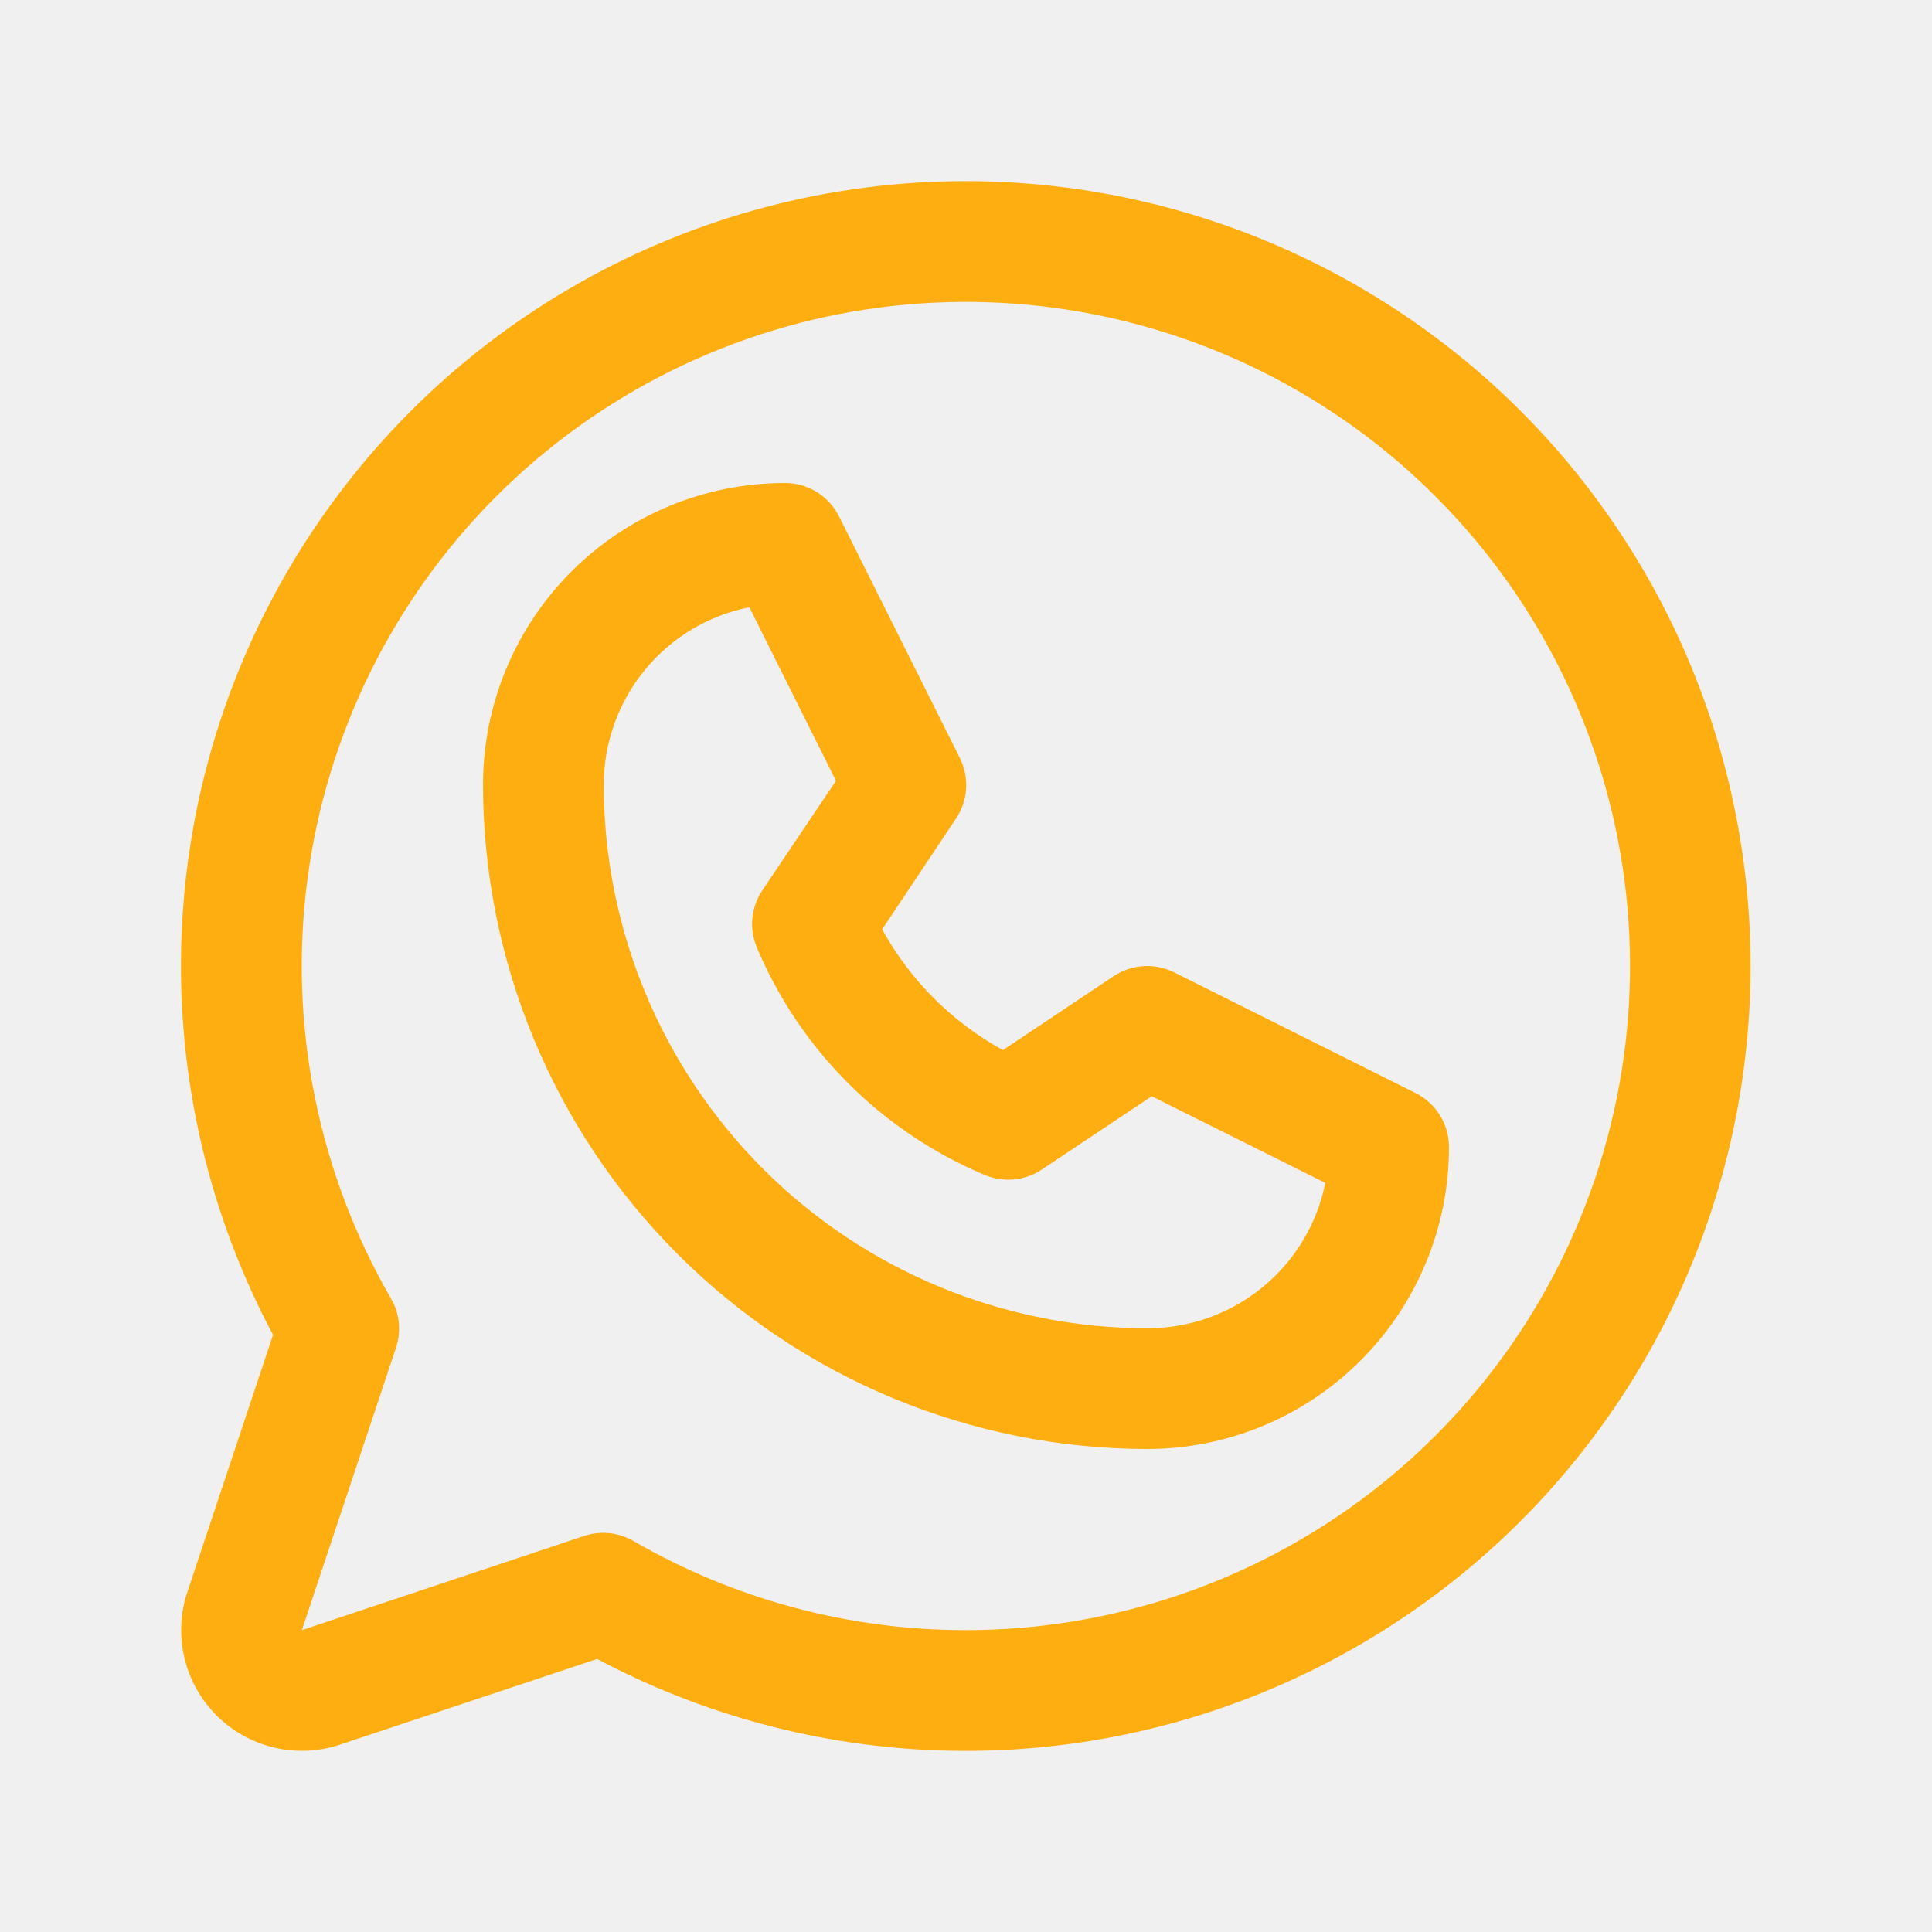
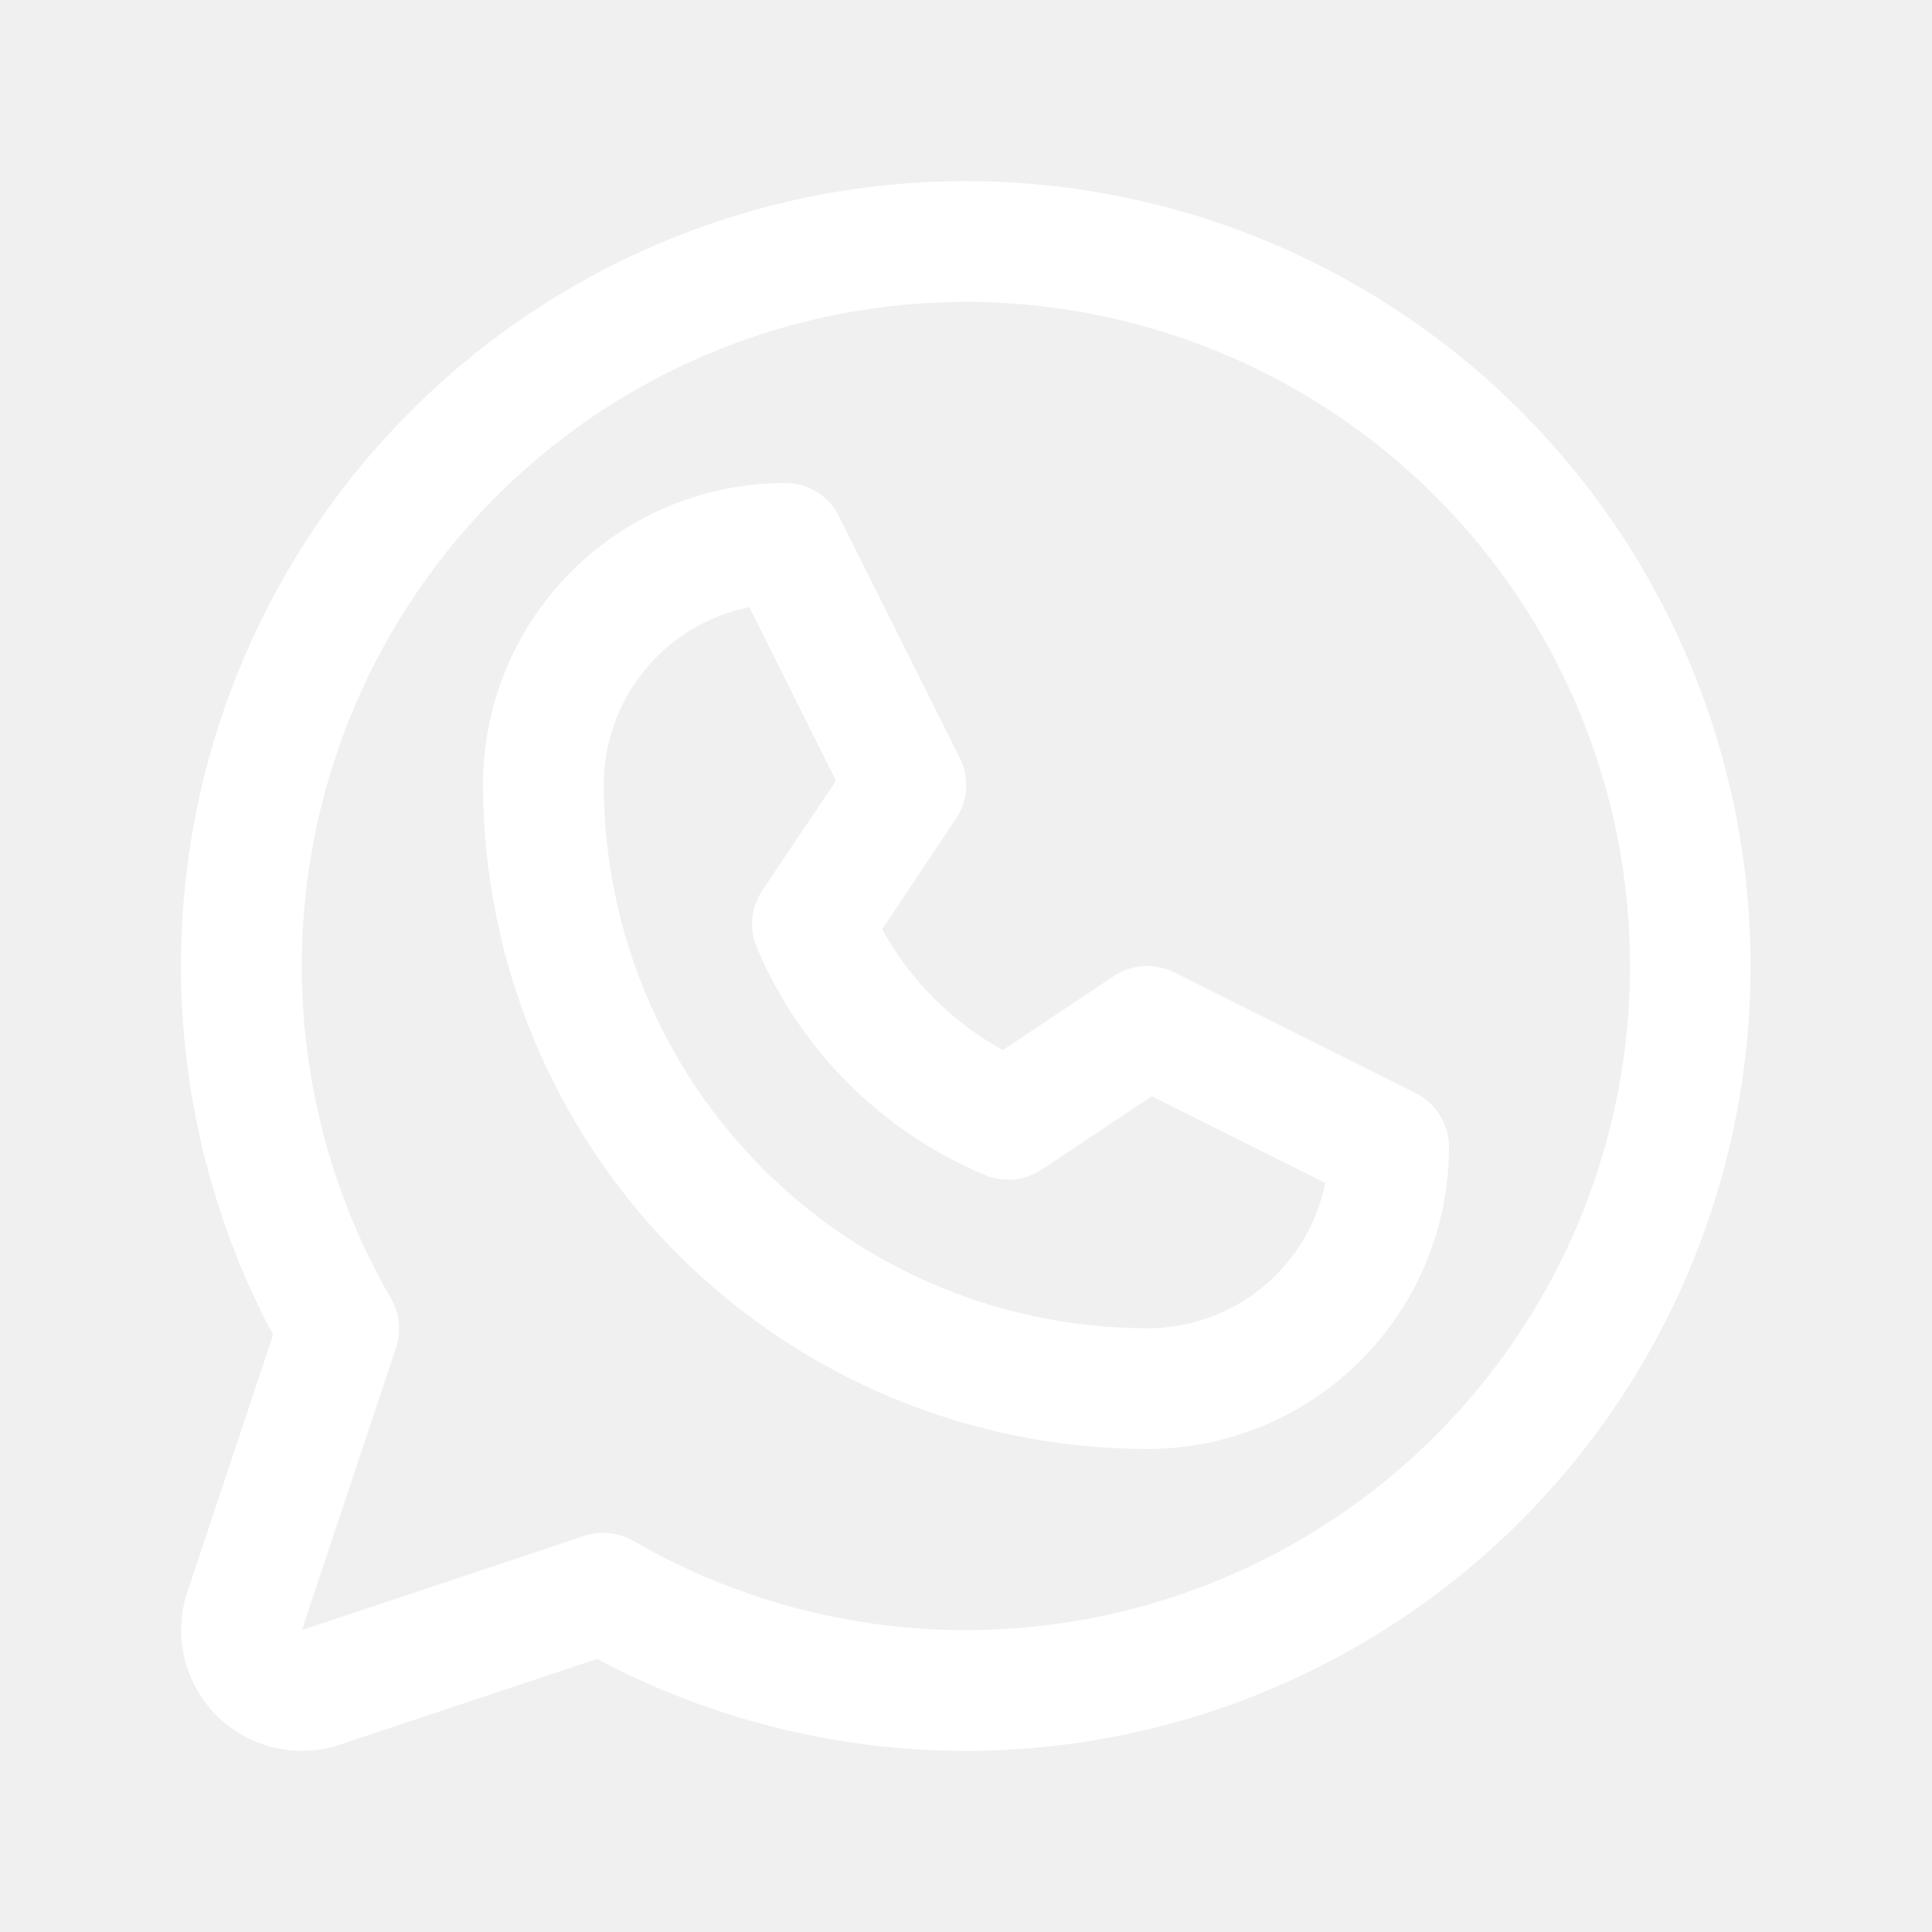
<svg xmlns="http://www.w3.org/2000/svg" width="40" height="40" viewBox="0 0 40 40" fill="none">
-   <path d="M29.309 22.631L24.309 20.131C24.113 20.033 23.893 19.989 23.674 20.003C23.454 20.016 23.242 20.088 23.059 20.209L20.764 21.741C19.71 21.161 18.843 20.294 18.264 19.241L19.795 16.945C19.917 16.762 19.988 16.55 20.002 16.331C20.016 16.111 19.971 15.892 19.873 15.695L17.373 10.695C17.27 10.486 17.11 10.31 16.911 10.187C16.712 10.064 16.483 9.999 16.25 10C14.592 10 13.003 10.659 11.831 11.831C10.659 13.003 10 14.592 10 16.25C10.004 19.895 11.454 23.39 14.032 25.968C16.61 28.546 20.105 29.996 23.75 30C24.571 30 25.384 29.838 26.142 29.524C26.9 29.21 27.589 28.75 28.169 28.169C28.75 27.589 29.21 26.9 29.524 26.142C29.838 25.384 30 24.571 30 23.75C30 23.518 29.936 23.29 29.814 23.093C29.692 22.895 29.517 22.735 29.309 22.631ZM23.75 27.5C20.767 27.497 17.908 26.31 15.799 24.201C13.69 22.092 12.503 19.233 12.5 16.25C12.5 15.383 12.8 14.543 13.35 13.872C13.899 13.201 14.664 12.742 15.514 12.572L17.308 16.166L15.781 18.438C15.667 18.609 15.597 18.805 15.577 19.01C15.557 19.215 15.588 19.421 15.667 19.611C16.561 21.736 18.253 23.427 20.378 24.322C20.569 24.404 20.777 24.438 20.983 24.42C21.19 24.402 21.389 24.333 21.562 24.219L23.845 22.697L27.439 24.491C27.268 25.342 26.806 26.107 26.133 26.656C25.461 27.205 24.618 27.503 23.75 27.5ZM20 3.75C17.195 3.749 14.437 4.475 11.995 5.857C9.553 7.238 7.51 9.228 6.066 11.633C4.621 14.038 3.824 16.776 3.752 19.581C3.68 22.386 4.335 25.161 5.653 27.637L3.88 32.958C3.733 33.398 3.711 33.871 3.818 34.323C3.925 34.775 4.155 35.188 4.484 35.517C4.812 35.845 5.225 36.075 5.677 36.182C6.129 36.288 6.602 36.267 7.042 36.12L12.363 34.347C14.542 35.506 16.957 36.153 19.424 36.24C21.89 36.327 24.345 35.85 26.6 34.846C28.855 33.843 30.852 32.339 32.439 30.448C34.026 28.558 35.162 26.33 35.76 23.936C36.357 21.541 36.402 19.041 35.889 16.626C35.377 14.212 34.321 11.945 32.802 10C31.283 8.054 29.34 6.48 27.122 5.397C24.904 4.314 22.468 3.751 20 3.75ZM20 33.75C17.583 33.752 15.208 33.115 13.116 31.905C12.962 31.816 12.792 31.761 12.616 31.742C12.44 31.724 12.262 31.744 12.094 31.8L6.25 33.75L8.198 27.906C8.255 27.738 8.274 27.56 8.257 27.384C8.239 27.208 8.184 27.038 8.095 26.884C6.58 24.264 5.971 21.216 6.364 18.215C6.757 15.213 8.13 12.425 10.269 10.283C12.408 8.142 15.194 6.765 18.195 6.369C21.197 5.972 24.245 6.577 26.867 8.089C29.489 9.601 31.539 11.937 32.699 14.733C33.859 17.529 34.063 20.63 33.28 23.555C32.498 26.479 30.772 29.063 28.371 30.907C25.97 32.75 23.027 33.749 20 33.75Z" fill="#FEAE11" />
+   <path d="M29.309 22.631L24.309 20.131C24.113 20.033 23.893 19.989 23.674 20.003C23.454 20.016 23.242 20.088 23.059 20.209L20.764 21.741C19.71 21.161 18.843 20.294 18.264 19.241L19.795 16.945C19.917 16.762 19.988 16.55 20.002 16.331C20.016 16.111 19.971 15.892 19.873 15.695L17.373 10.695C17.27 10.486 17.11 10.31 16.911 10.187C16.712 10.064 16.483 9.999 16.25 10C14.592 10 13.003 10.659 11.831 11.831C10.659 13.003 10 14.592 10 16.25C10.004 19.895 11.454 23.39 14.032 25.968C16.61 28.546 20.105 29.996 23.75 30C24.571 30 25.384 29.838 26.142 29.524C26.9 29.21 27.589 28.75 28.169 28.169C28.75 27.589 29.21 26.9 29.524 26.142C29.838 25.384 30 24.571 30 23.75C30 23.518 29.936 23.29 29.814 23.093C29.692 22.895 29.517 22.735 29.309 22.631ZM23.75 27.5C20.767 27.497 17.908 26.31 15.799 24.201C13.69 22.092 12.503 19.233 12.5 16.25C12.5 15.383 12.8 14.543 13.35 13.872C13.899 13.201 14.664 12.742 15.514 12.572L17.308 16.166L15.781 18.438C15.667 18.609 15.597 18.805 15.577 19.01C15.557 19.215 15.588 19.421 15.667 19.611C16.561 21.736 18.253 23.427 20.378 24.322C20.569 24.404 20.777 24.438 20.983 24.42C21.19 24.402 21.389 24.333 21.562 24.219L23.845 22.697L27.439 24.491C27.268 25.342 26.806 26.107 26.133 26.656C25.461 27.205 24.618 27.503 23.75 27.5ZM20 3.75C17.195 3.749 14.437 4.475 11.995 5.857C9.553 7.238 7.51 9.228 6.066 11.633C4.621 14.038 3.824 16.776 3.752 19.581C3.68 22.386 4.335 25.161 5.653 27.637L3.88 32.958C3.733 33.398 3.711 33.871 3.818 34.323C3.925 34.775 4.155 35.188 4.484 35.517C4.812 35.845 5.225 36.075 5.677 36.182C6.129 36.288 6.602 36.267 7.042 36.12L12.363 34.347C14.542 35.506 16.957 36.153 19.424 36.24C21.89 36.327 24.345 35.85 26.6 34.846C28.855 33.843 30.852 32.339 32.439 30.448C34.026 28.558 35.162 26.33 35.76 23.936C36.357 21.541 36.402 19.041 35.889 16.626C35.377 14.212 34.321 11.945 32.802 10C31.283 8.054 29.34 6.48 27.122 5.397C24.904 4.314 22.468 3.751 20 3.75ZM20 33.75C17.583 33.752 15.208 33.115 13.116 31.905C12.962 31.816 12.792 31.761 12.616 31.742C12.44 31.724 12.262 31.744 12.094 31.8L6.25 33.75L8.198 27.906C8.255 27.738 8.274 27.56 8.257 27.384C8.239 27.208 8.184 27.038 8.095 26.884C6.58 24.264 5.971 21.216 6.364 18.215C6.757 15.213 8.13 12.425 10.269 10.283C12.408 8.142 15.194 6.765 18.195 6.369C21.197 5.972 24.245 6.577 26.867 8.089C29.489 9.601 31.539 11.937 32.699 14.733C33.859 17.529 34.063 20.63 33.28 23.555C32.498 26.479 30.772 29.063 28.371 30.907C25.97 32.75 23.027 33.749 20 33.75Z" fill="#FFFFFF" />
</svg>
